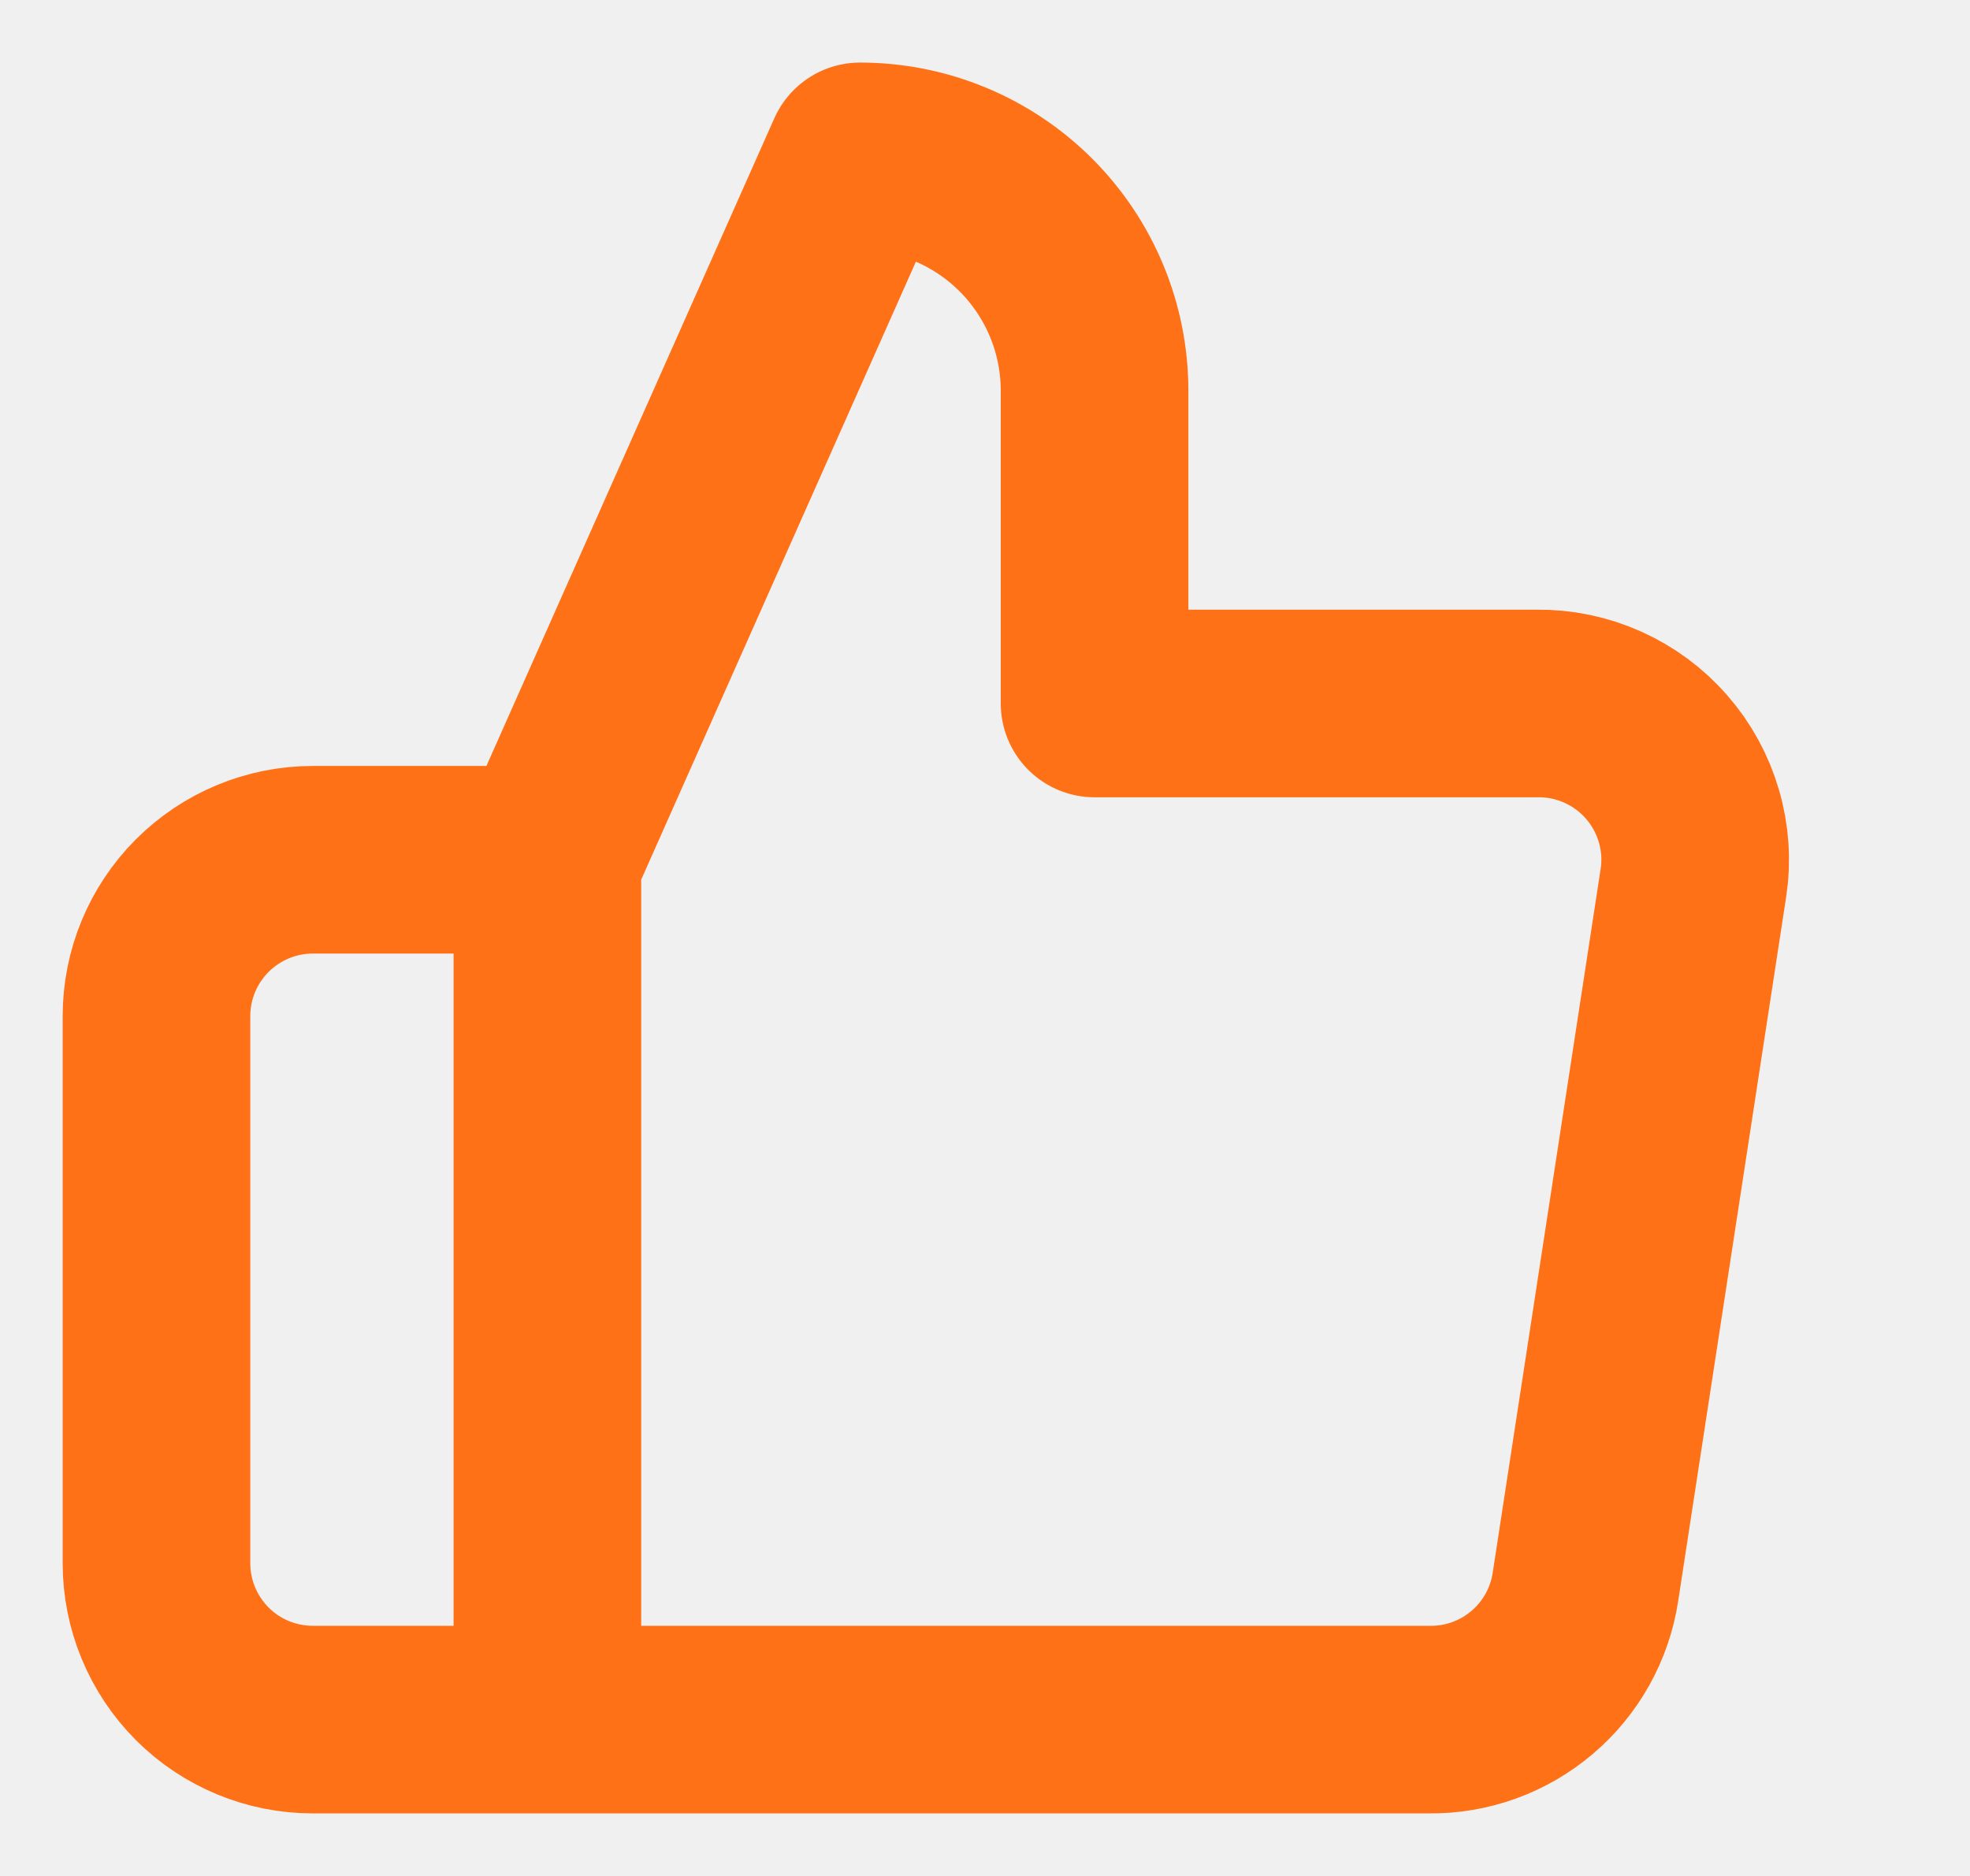
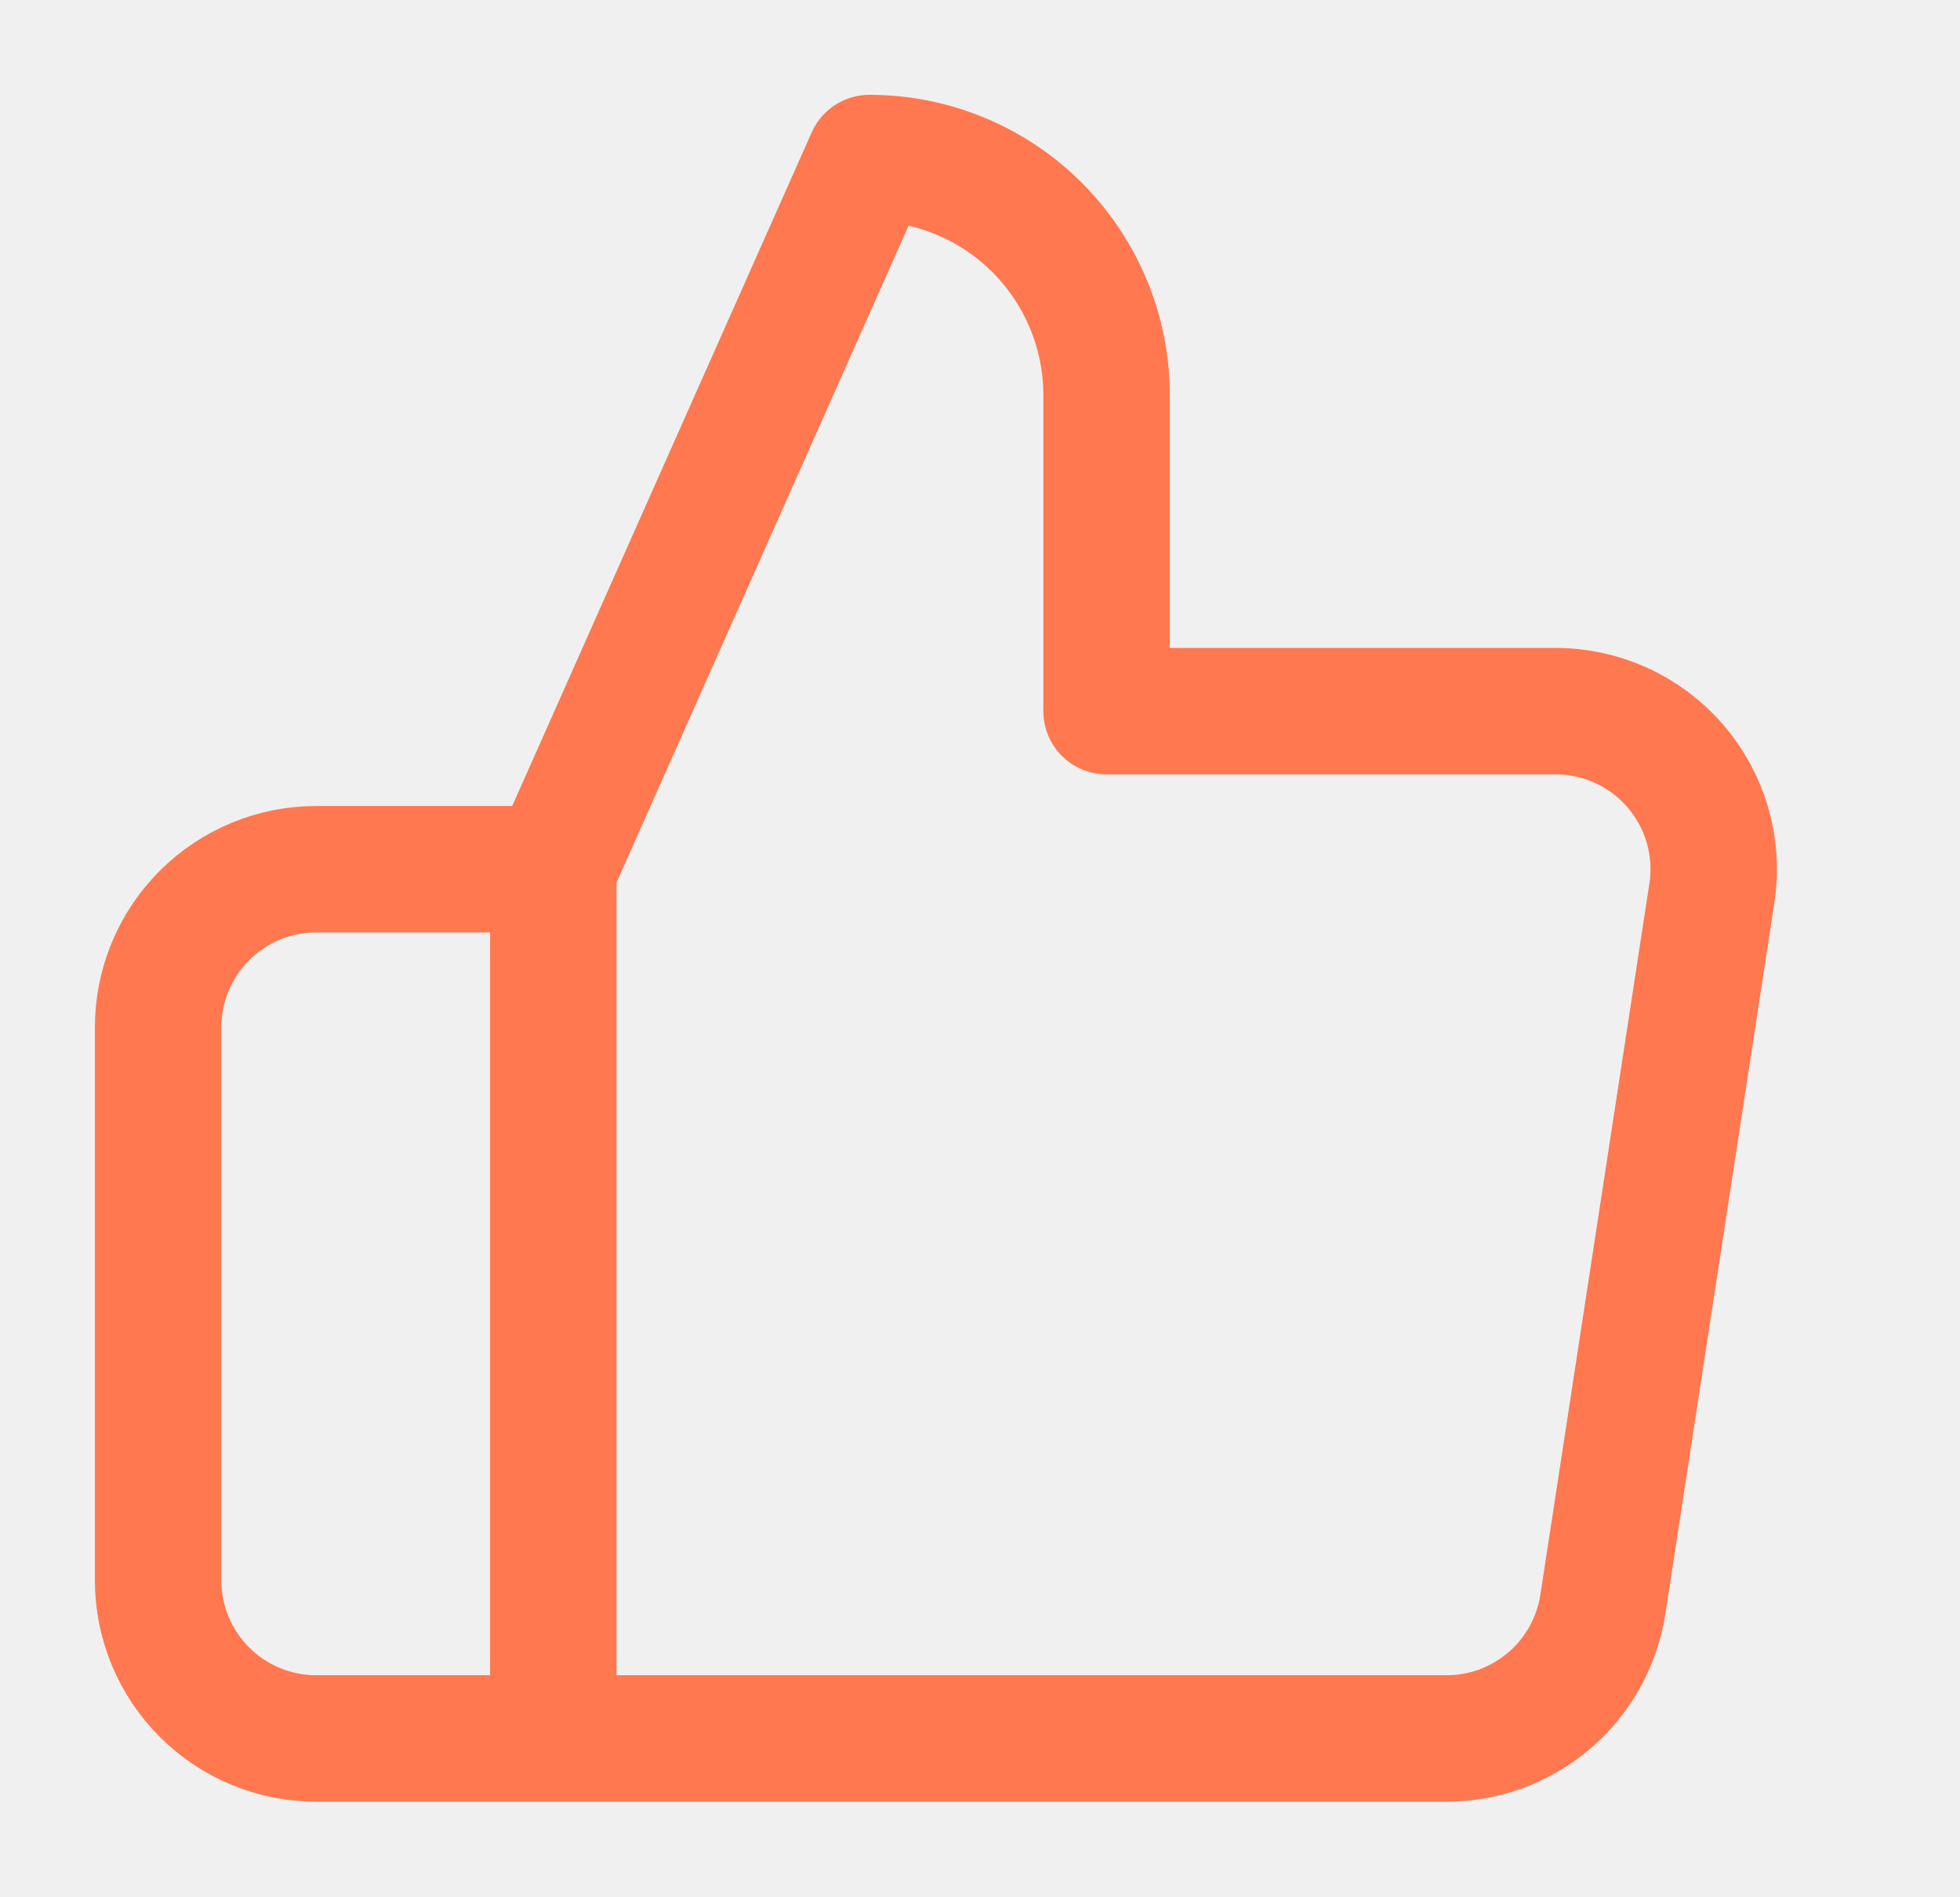
- <svg xmlns="http://www.w3.org/2000/svg" width="21" height="20" viewBox="0 0 21 20" fill="none">
-   <g clip-path="url(#clip0_23_1052)">
-     <path d="M5.835 9.166L9.168 1.667C9.831 1.667 10.467 1.93 10.936 2.399C11.405 2.868 11.668 3.503 11.668 4.167V7.5H16.385C16.626 7.497 16.866 7.547 17.086 7.646C17.306 7.745 17.503 7.89 17.661 8.073C17.82 8.255 17.937 8.47 18.004 8.702C18.072 8.934 18.088 9.178 18.051 9.416L16.901 16.916C16.841 17.314 16.639 17.676 16.333 17.936C16.027 18.197 15.637 18.338 15.235 18.333H5.835M5.835 9.166V18.333M5.835 9.166H3.335C2.893 9.166 2.469 9.342 2.156 9.655C1.844 9.967 1.668 10.391 1.668 10.833V16.666C1.668 17.108 1.844 17.532 2.156 17.845C2.469 18.158 2.893 18.333 3.335 18.333H5.835" stroke="#FF7117" stroke-width="2" stroke-linecap="round" stroke-linejoin="round" />
-   </g>
-   <defs>
-     <clipPath id="clip0_23_1052">
-       <rect width="20" height="20" fill="white" transform="translate(0.00146484)" />
-     </clipPath>
-   </defs>
+ <svg xmlns="http://www.w3.org/2000/svg" width="31" height="30" viewBox="0 0 31 30" fill="none">
+   <path d="M8.751 13.75L13.752 2.5C14.746 2.5 15.7 2.895 16.403 3.598C17.106 4.302 17.502 5.255 17.502 6.25V11.25H24.576C24.939 11.246 25.298 11.321 25.628 11.469C25.959 11.617 26.253 11.836 26.491 12.109C26.729 12.383 26.905 12.705 27.006 13.053C27.107 13.401 27.131 13.767 27.076 14.125L25.352 25.375C25.261 25.971 24.958 26.515 24.499 26.905C24.039 27.296 23.454 27.507 22.852 27.5H8.751M8.751 13.75V27.5M8.751 13.75H5.001C4.338 13.75 3.703 14.013 3.234 14.482C2.765 14.951 2.501 15.587 2.501 16.25V25C2.501 25.663 2.765 26.299 3.234 26.768C3.703 27.237 4.338 27.5 5.001 27.5H8.751" stroke="#FF784F" stroke-width="2" stroke-linecap="round" stroke-linejoin="round" />
</svg>
